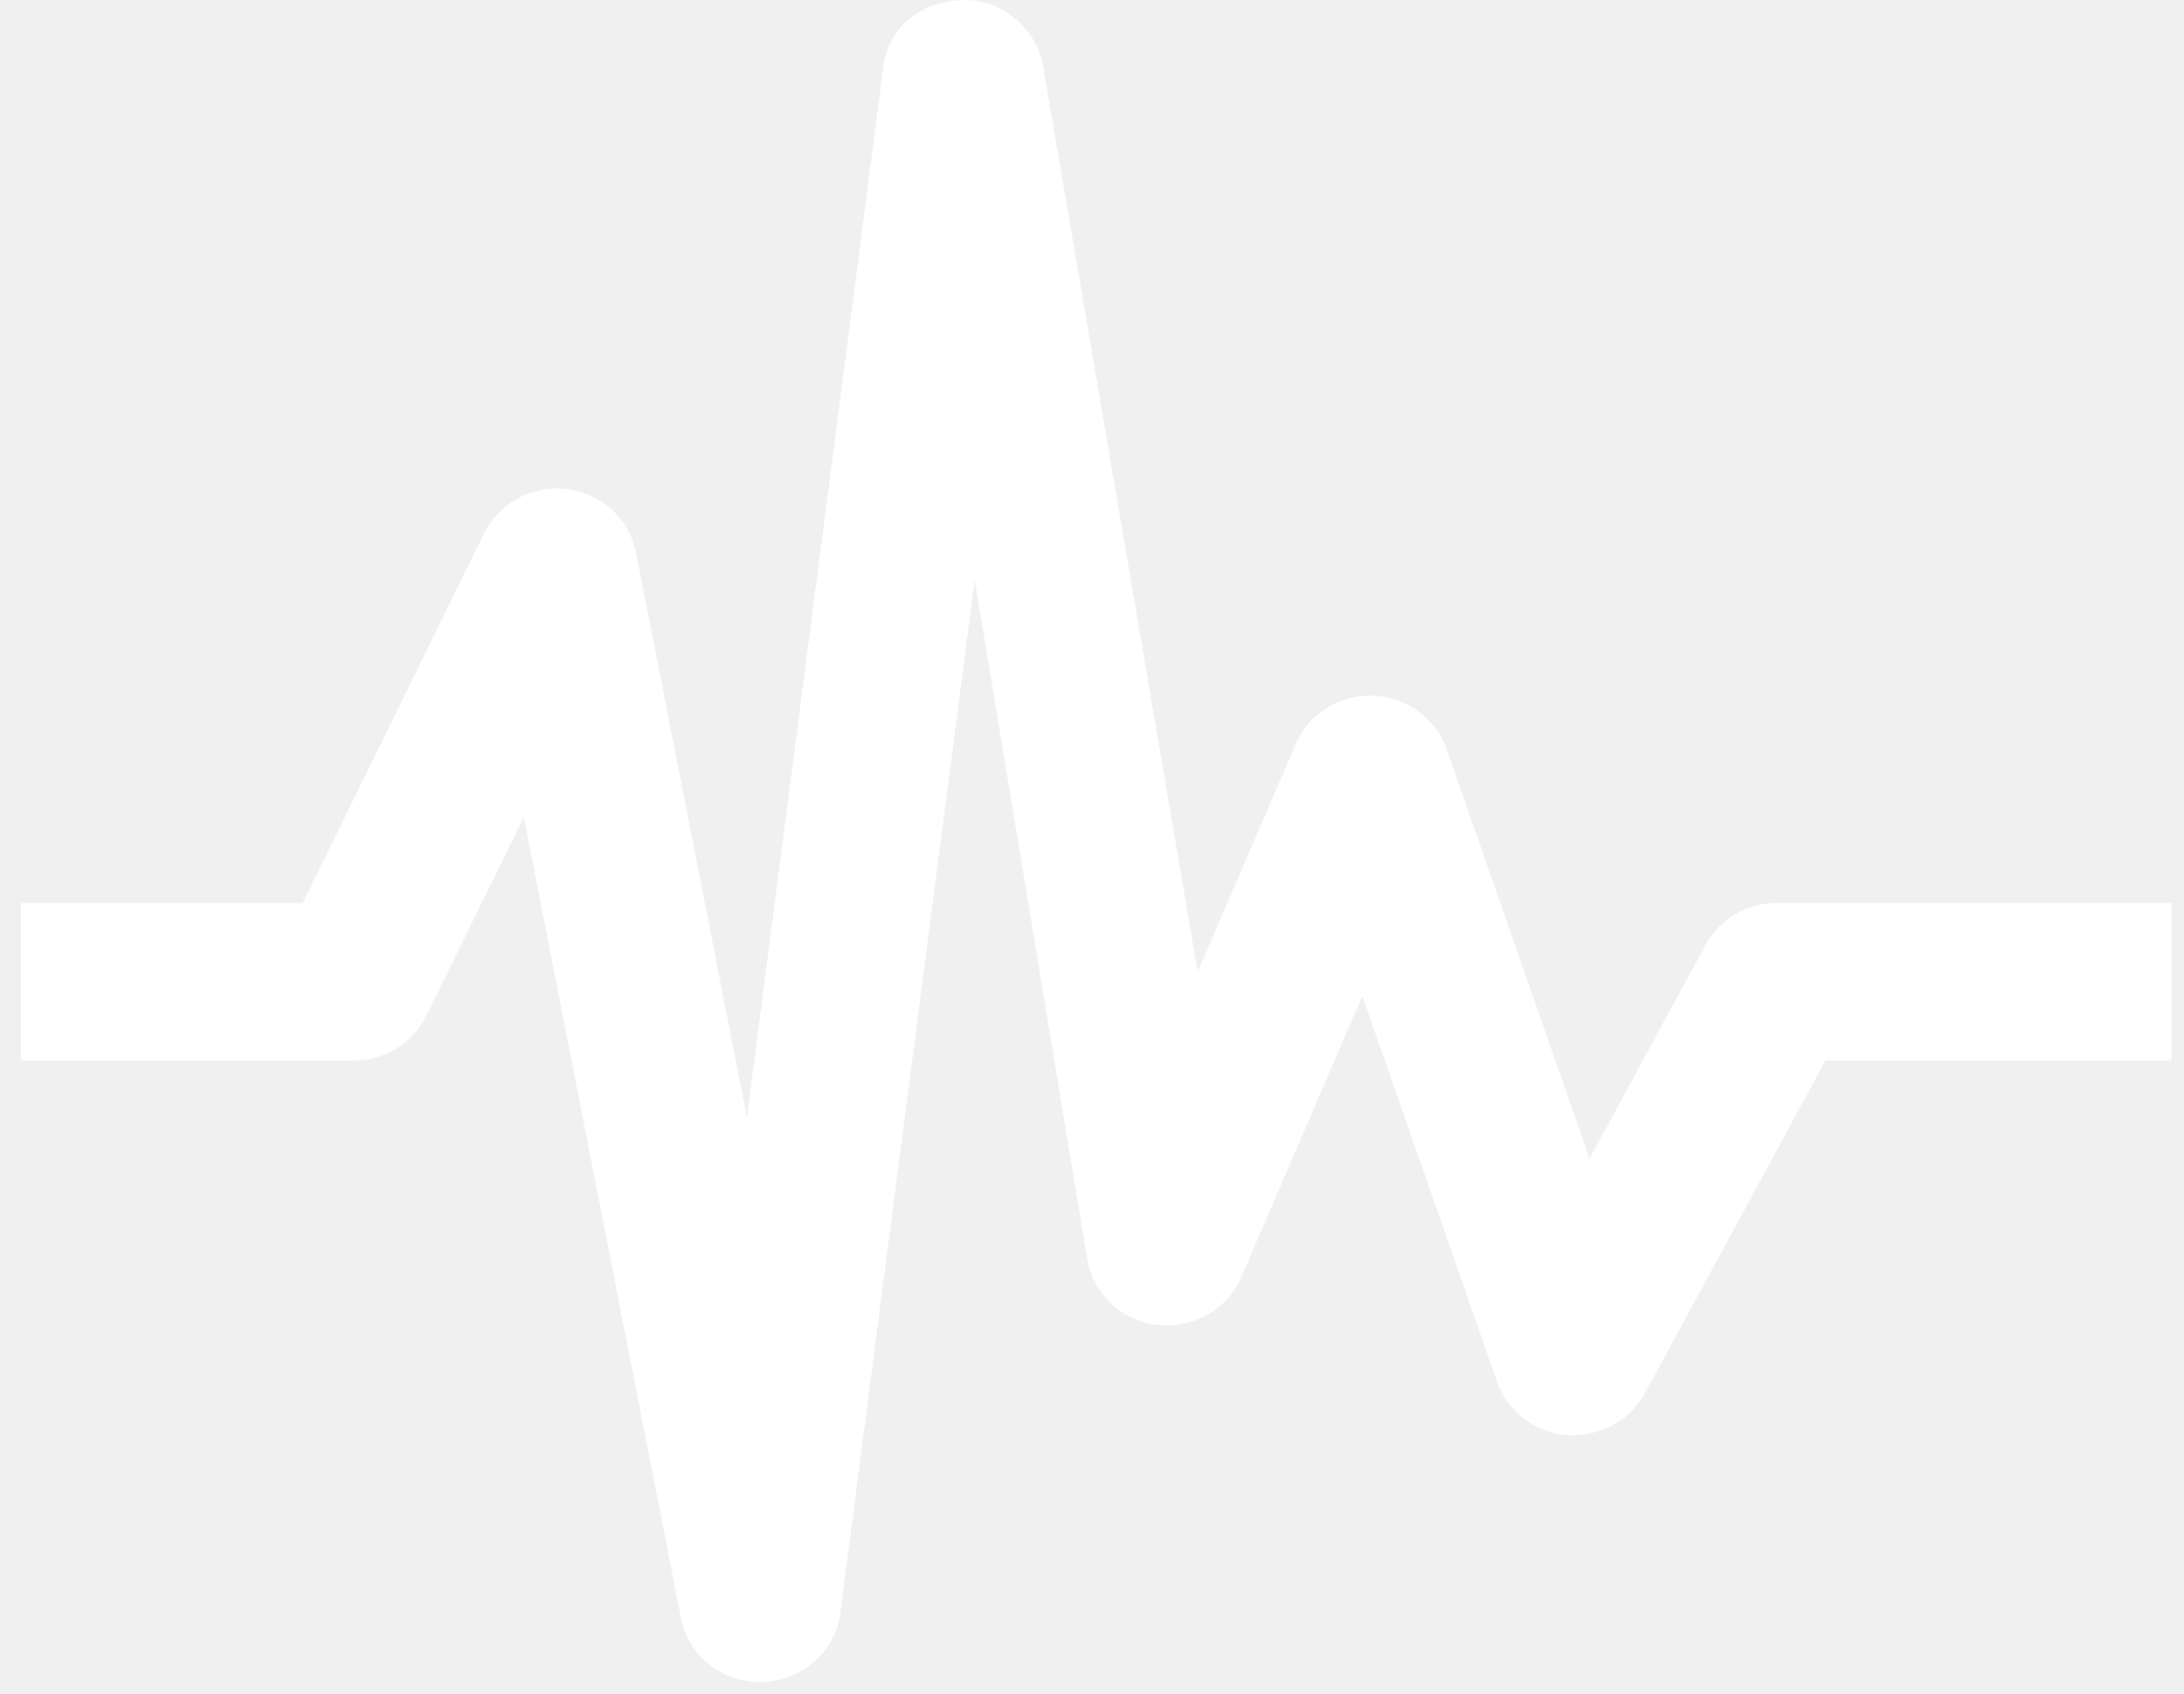
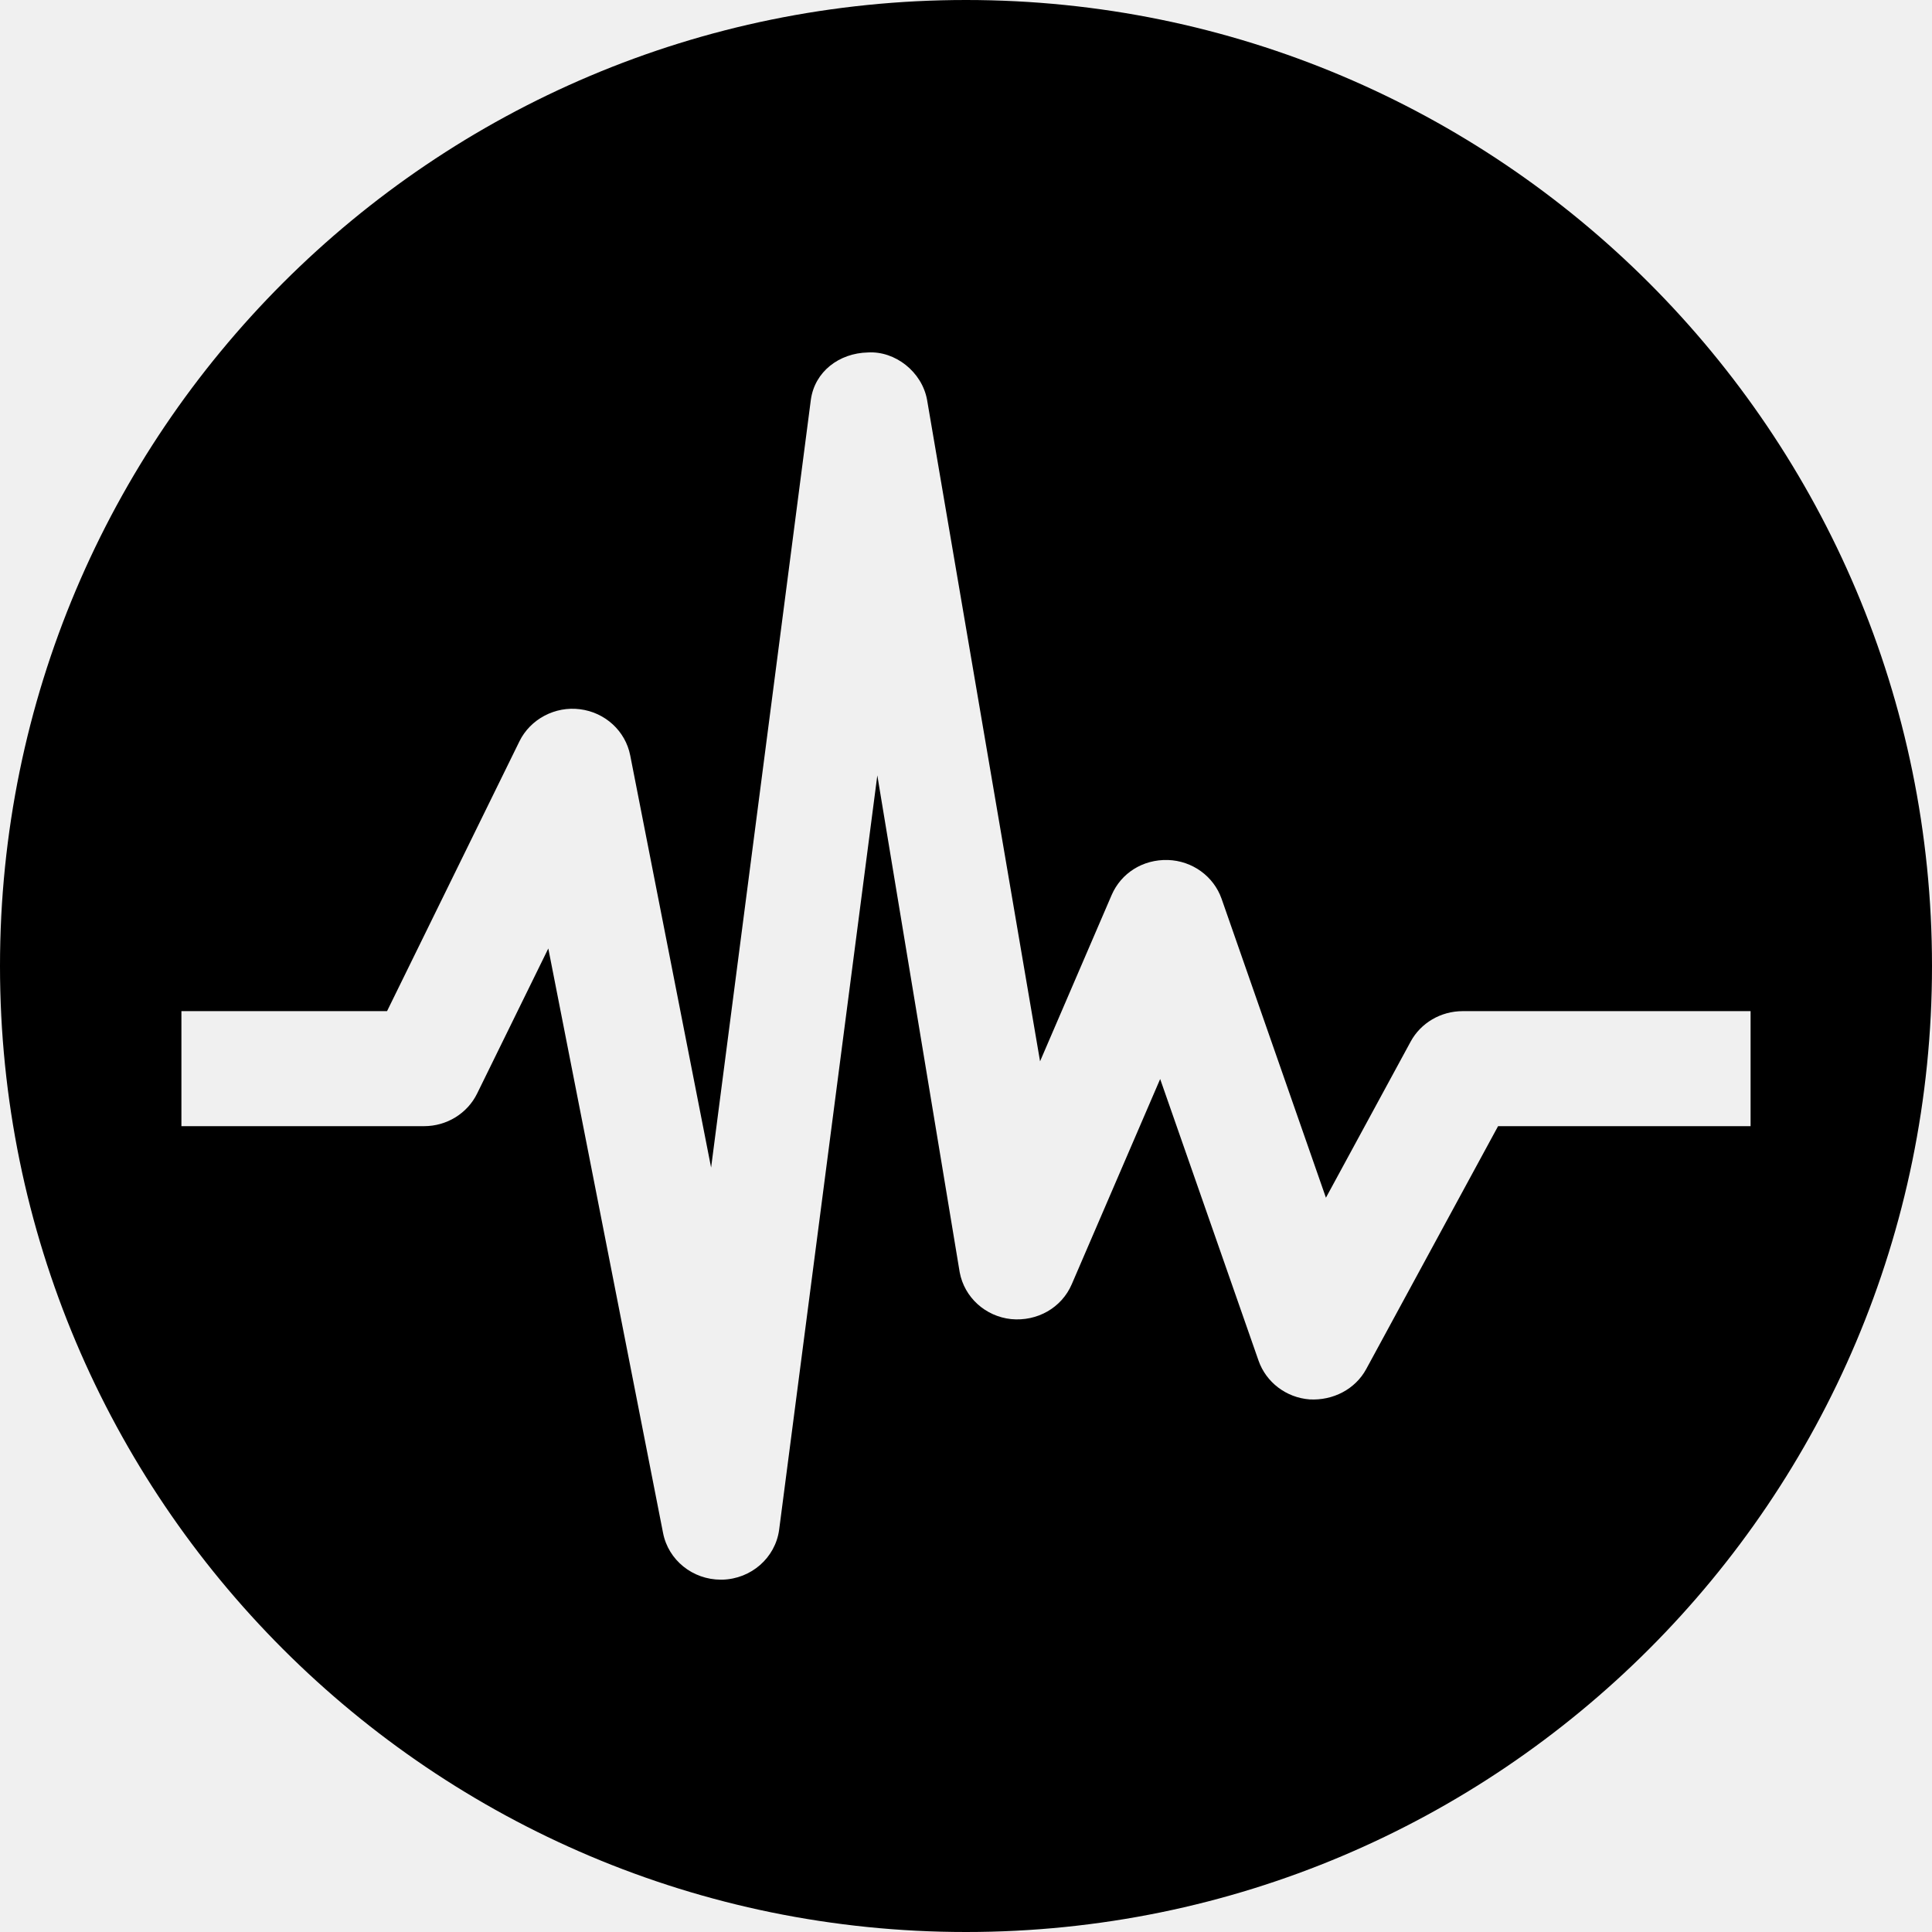
- <svg xmlns="http://www.w3.org/2000/svg" width="89px" height="69px" viewBox="0 0 89 69" version="1.1">
+ <svg xmlns="http://www.w3.org/2000/svg" width="30px" height="30px" viewBox="0 0 30 30" version="1.1">
  <defs />
-   <g id="06-MAP" stroke="none" stroke-width="1" fill="none" fill-rule="evenodd">
-     <g id="Hazard-icons" transform="translate(-403, -29)" fill="#FFFFFF">
-       <path d="M475.409,65.793 C474.193,65.793 473.074,66.45 472.505,67.5 L467.776,76.212 L461.949,59.522 C461.503,58.261 460.315,57.397 458.949,57.351 C457.546,57.311 456.334,58.087 455.805,59.314 L451.807,68.597 L445.498,31.644 C445.207,30.091 443.719,28.912 442.193,29.006 C440.579,29.042 439.228,30.078 439.007,31.644 L433.437,74.53 L428.918,51.512 C428.652,50.151 427.522,49.11 426.113,48.933 C424.731,48.753 423.341,49.477 422.728,50.73 L415.337,65.793 L403.853,65.793 L403.853,72.217 L417.406,72.217 C418.671,72.217 419.822,71.51 420.37,70.393 L424.346,62.295 L430.752,94.939 C431.05,96.457 432.406,97.545 433.979,97.545 C435.676,97.503 437.017,96.327 437.236,94.768 L442.721,52.627 L447.318,80.376 C447.577,81.773 448.748,82.84 450.19,82.995 C451.654,83.133 453.014,82.359 453.579,81.046 L458.517,69.586 L464.012,85.317 C464.435,86.526 465.557,87.379 466.861,87.48 C468.17,87.551 469.411,86.915 470.026,85.781 L477.387,72.218 L491.49,72.218 L491.49,65.793 L475.409,65.793 Z" id="Fill-7" />
+   <g id="♠️-04-Risk-Monitoring" stroke="none" stroke-width="1" fill="#ffffff" fill-rule="evenodd">
+     <g id="Add-new-hazard" transform="translate(-60, -296)" fill="#000000">
+       <g id="Context" transform="translate(14, 287)">
+         <path d="M69.262,26.487 L67.215,30.258 C67.044,30.573 66.699,30.75 66.335,30.73 C65.972,30.702 65.661,30.465 65.543,30.129 L64.015,25.755 L62.642,28.942 C62.485,29.307 62.107,29.522 61.7,29.483 C61.299,29.44 60.974,29.144 60.902,28.755 L59.623,21.04 L58.098,32.757 C58.038,33.19 57.665,33.517 57.217,33.529 L57.193,33.529 C56.756,33.529 56.378,33.226 56.296,32.804 L54.514,23.728 L53.409,25.98 C53.257,26.29 52.937,26.487 52.585,26.487 L48.817,26.487 L48.817,24.701 L52.01,24.701 L54.065,20.513 C54.235,20.164 54.622,19.963 55.006,20.013 C55.398,20.062 55.712,20.352 55.786,20.73 L57.042,27.13 L58.591,15.206 C58.652,14.771 59.028,14.483 59.477,14.473 C59.901,14.447 60.315,14.774 60.395,15.206 L62.15,25.48 L63.261,22.899 C63.408,22.558 63.745,22.343 64.135,22.354 C64.515,22.366 64.846,22.607 64.969,22.957 L66.589,27.598 L67.904,25.175 C68.062,24.883 68.374,24.701 68.712,24.701 L73.183,24.701 L73.183,26.487 L69.262,26.487 Z M61,9 C52.716,9 46,15.716 46,24 C46,32.284 52.716,39 61,39 C69.284,39 76,32.284 76,24 C76,15.716 69.284,9 61,9 L61,9 Z" id="icon-earthquake-small" />
+       </g>
    </g>
  </g>
</svg>
